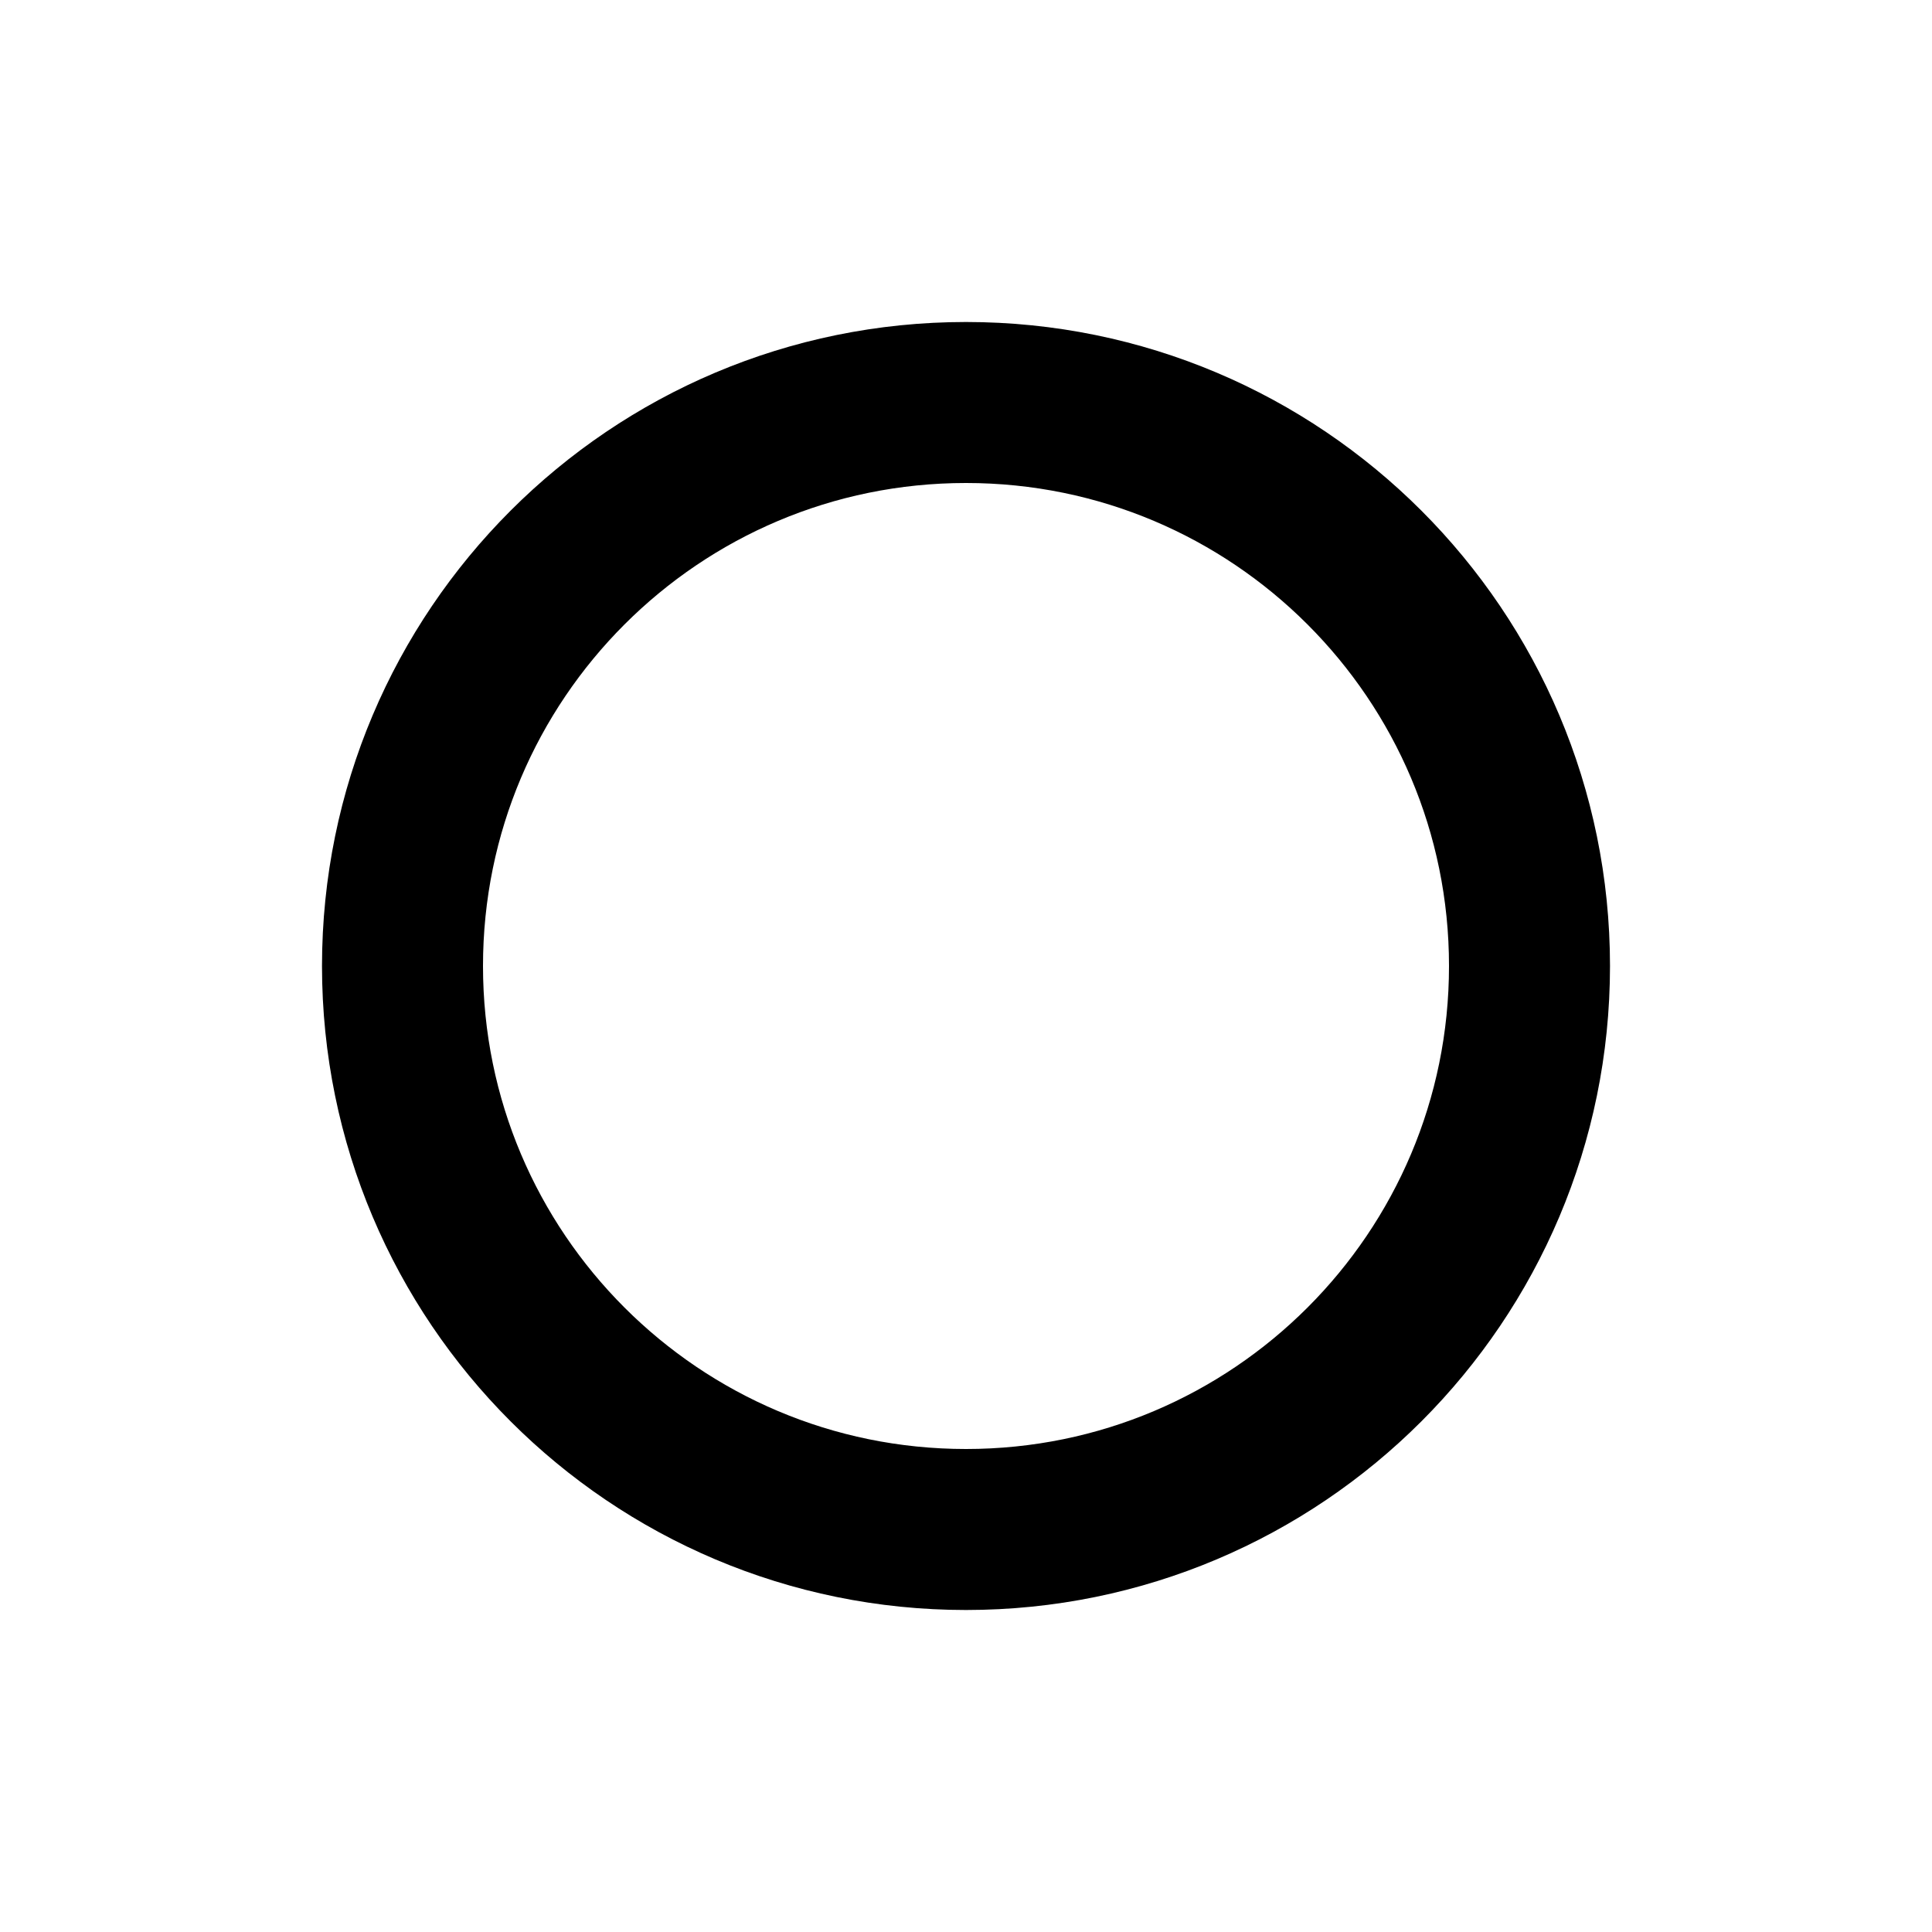
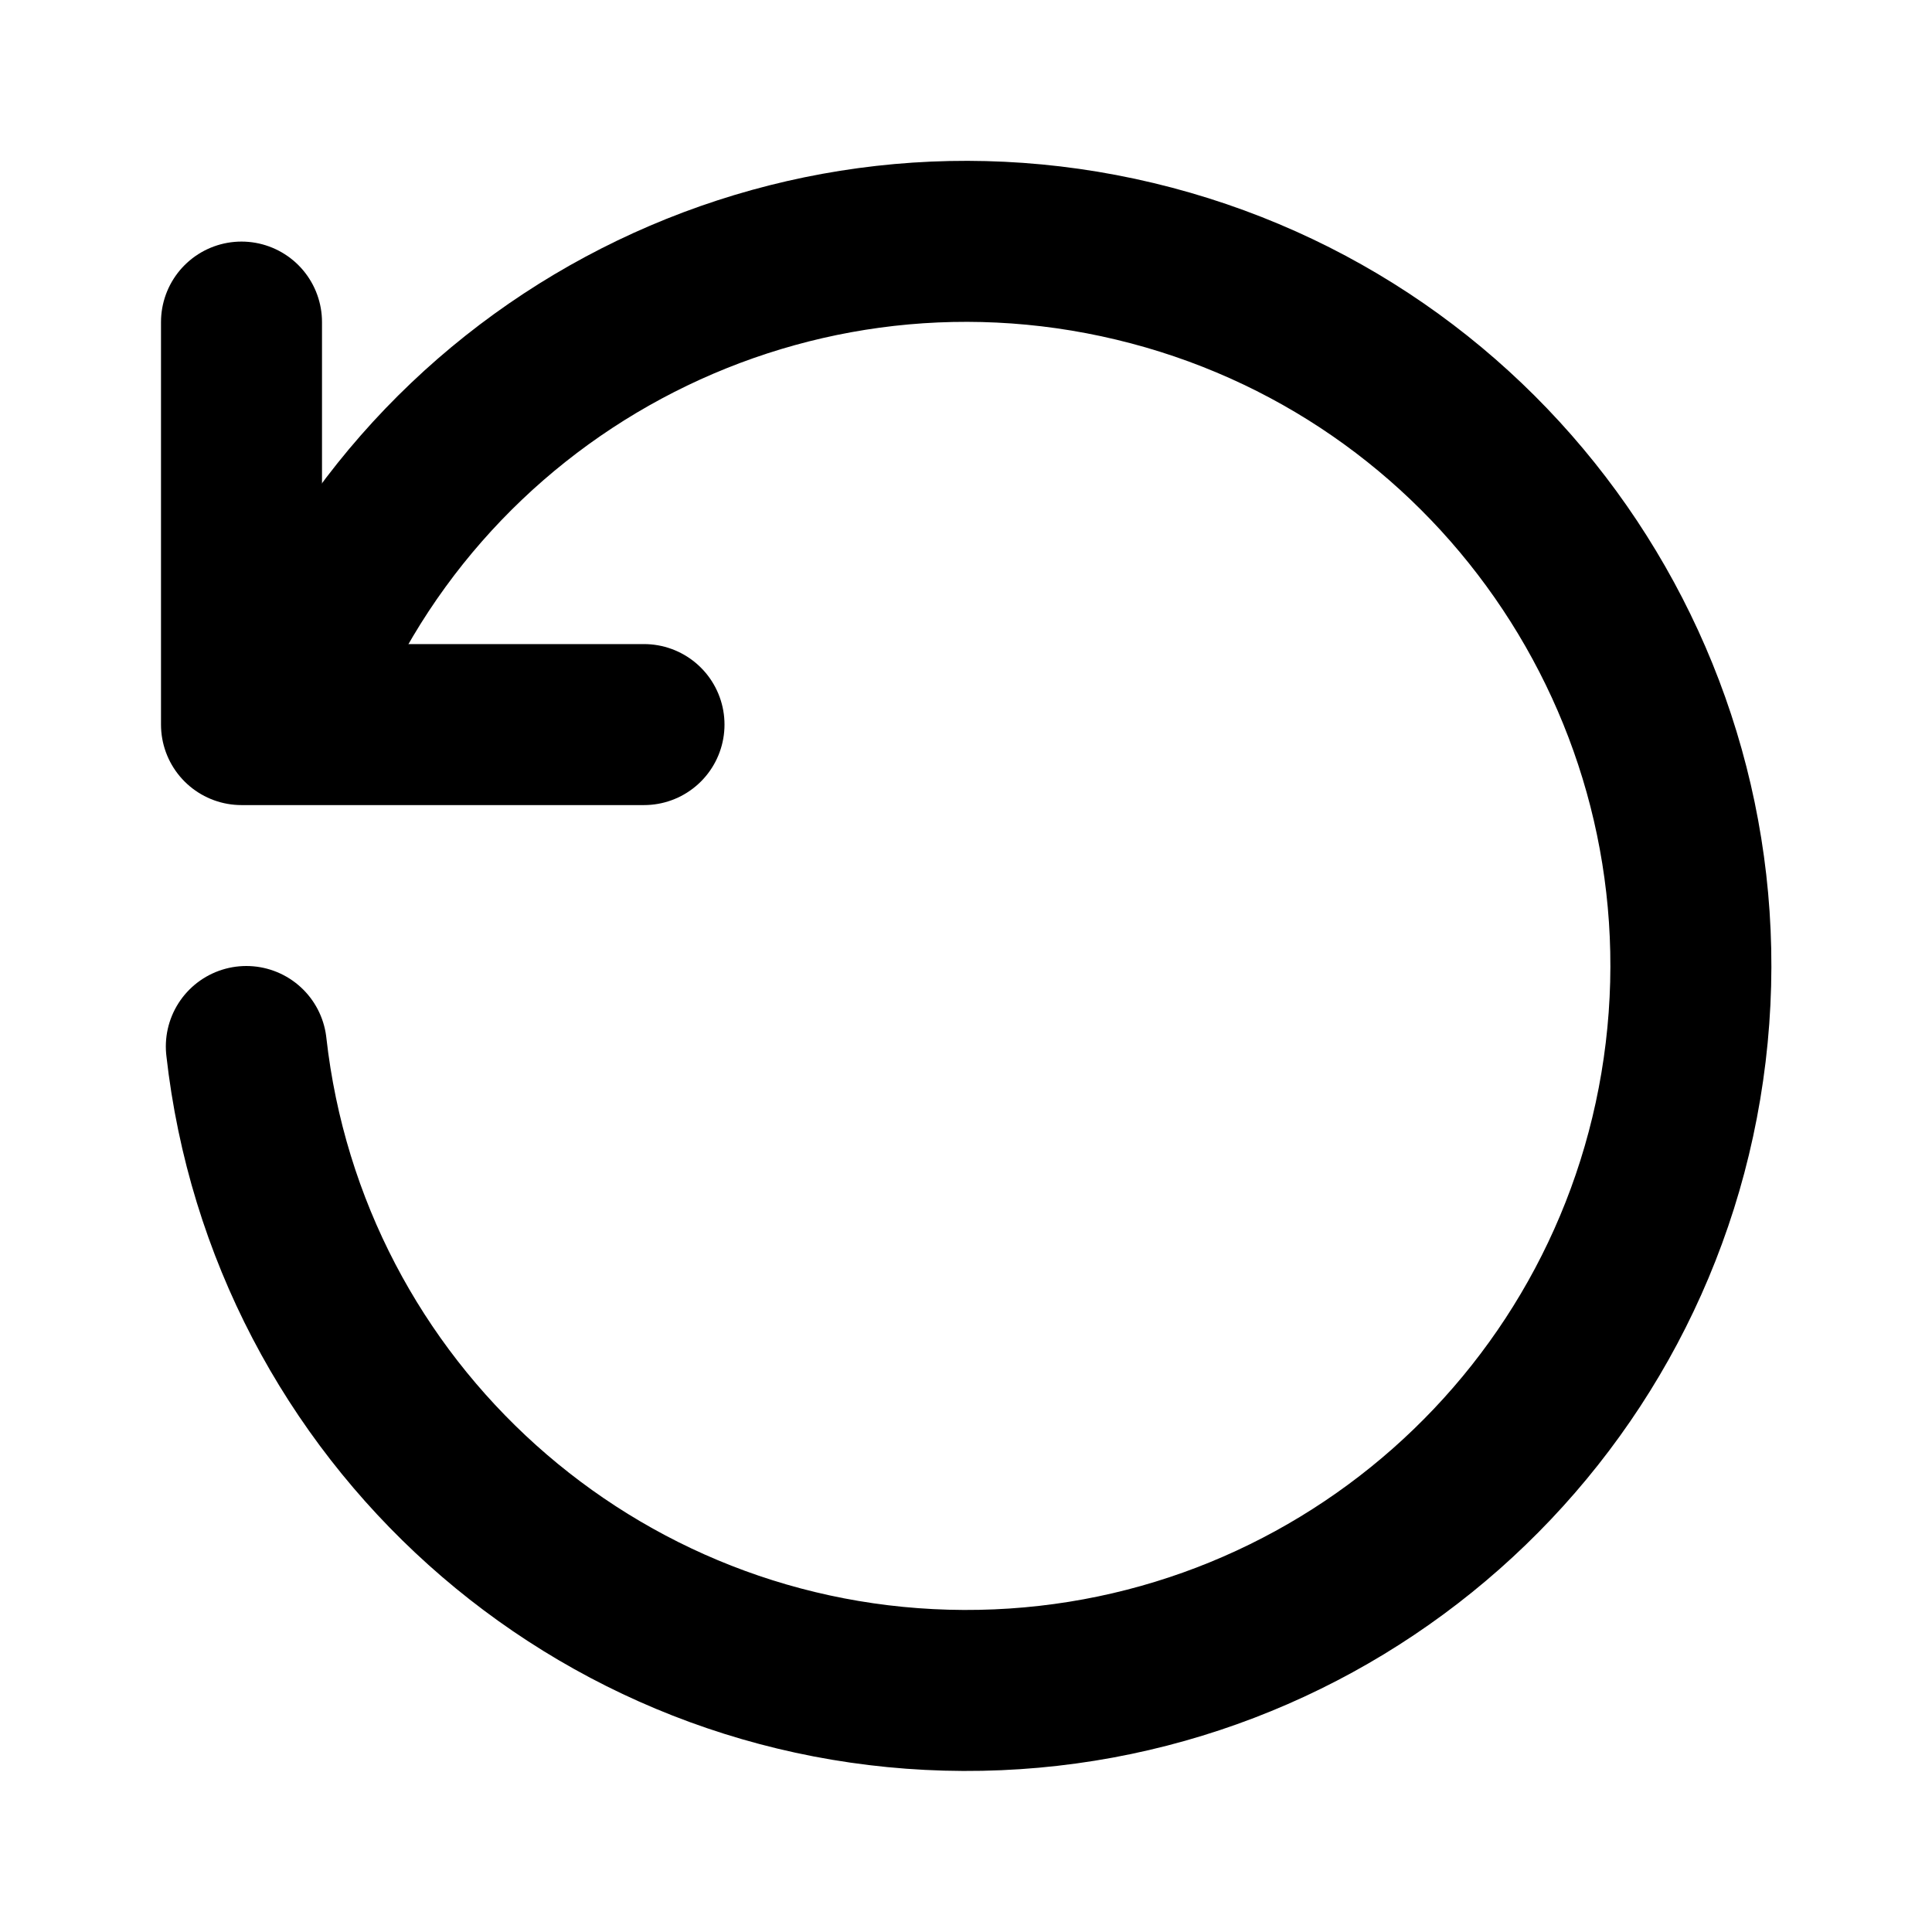
- <svg xmlns="http://www.w3.org/2000/svg" width="24" height="24" viewBox="0 0 24 24" fill="none" stroke="currentColor" stroke-width="2" stroke-linecap="round" stroke-linejoin="round" class="icon icon-tabler icons-tabler-outline icon-tabler-player-record">
+ <svg xmlns="http://www.w3.org/2000/svg" width="24" height="24" viewBox="0 0 24 24" fill="none" stroke="currentColor" stroke-width="2" stroke-linecap="round" stroke-linejoin="round" class="icon icon-tabler icons-tabler-outline icon-tabler-restore">
  <path stroke="none" d="M0 0h24v24H0z" fill="none" />
-   <path d="M5 12a7 7 0 1 0 14 0a7 7 0 1 0 -14 0" />
+   <path d="M3.06 13a9 9 0 1 0 .49 -4.087" />
+   <path d="M3 4.001v5h5" />
</svg>
